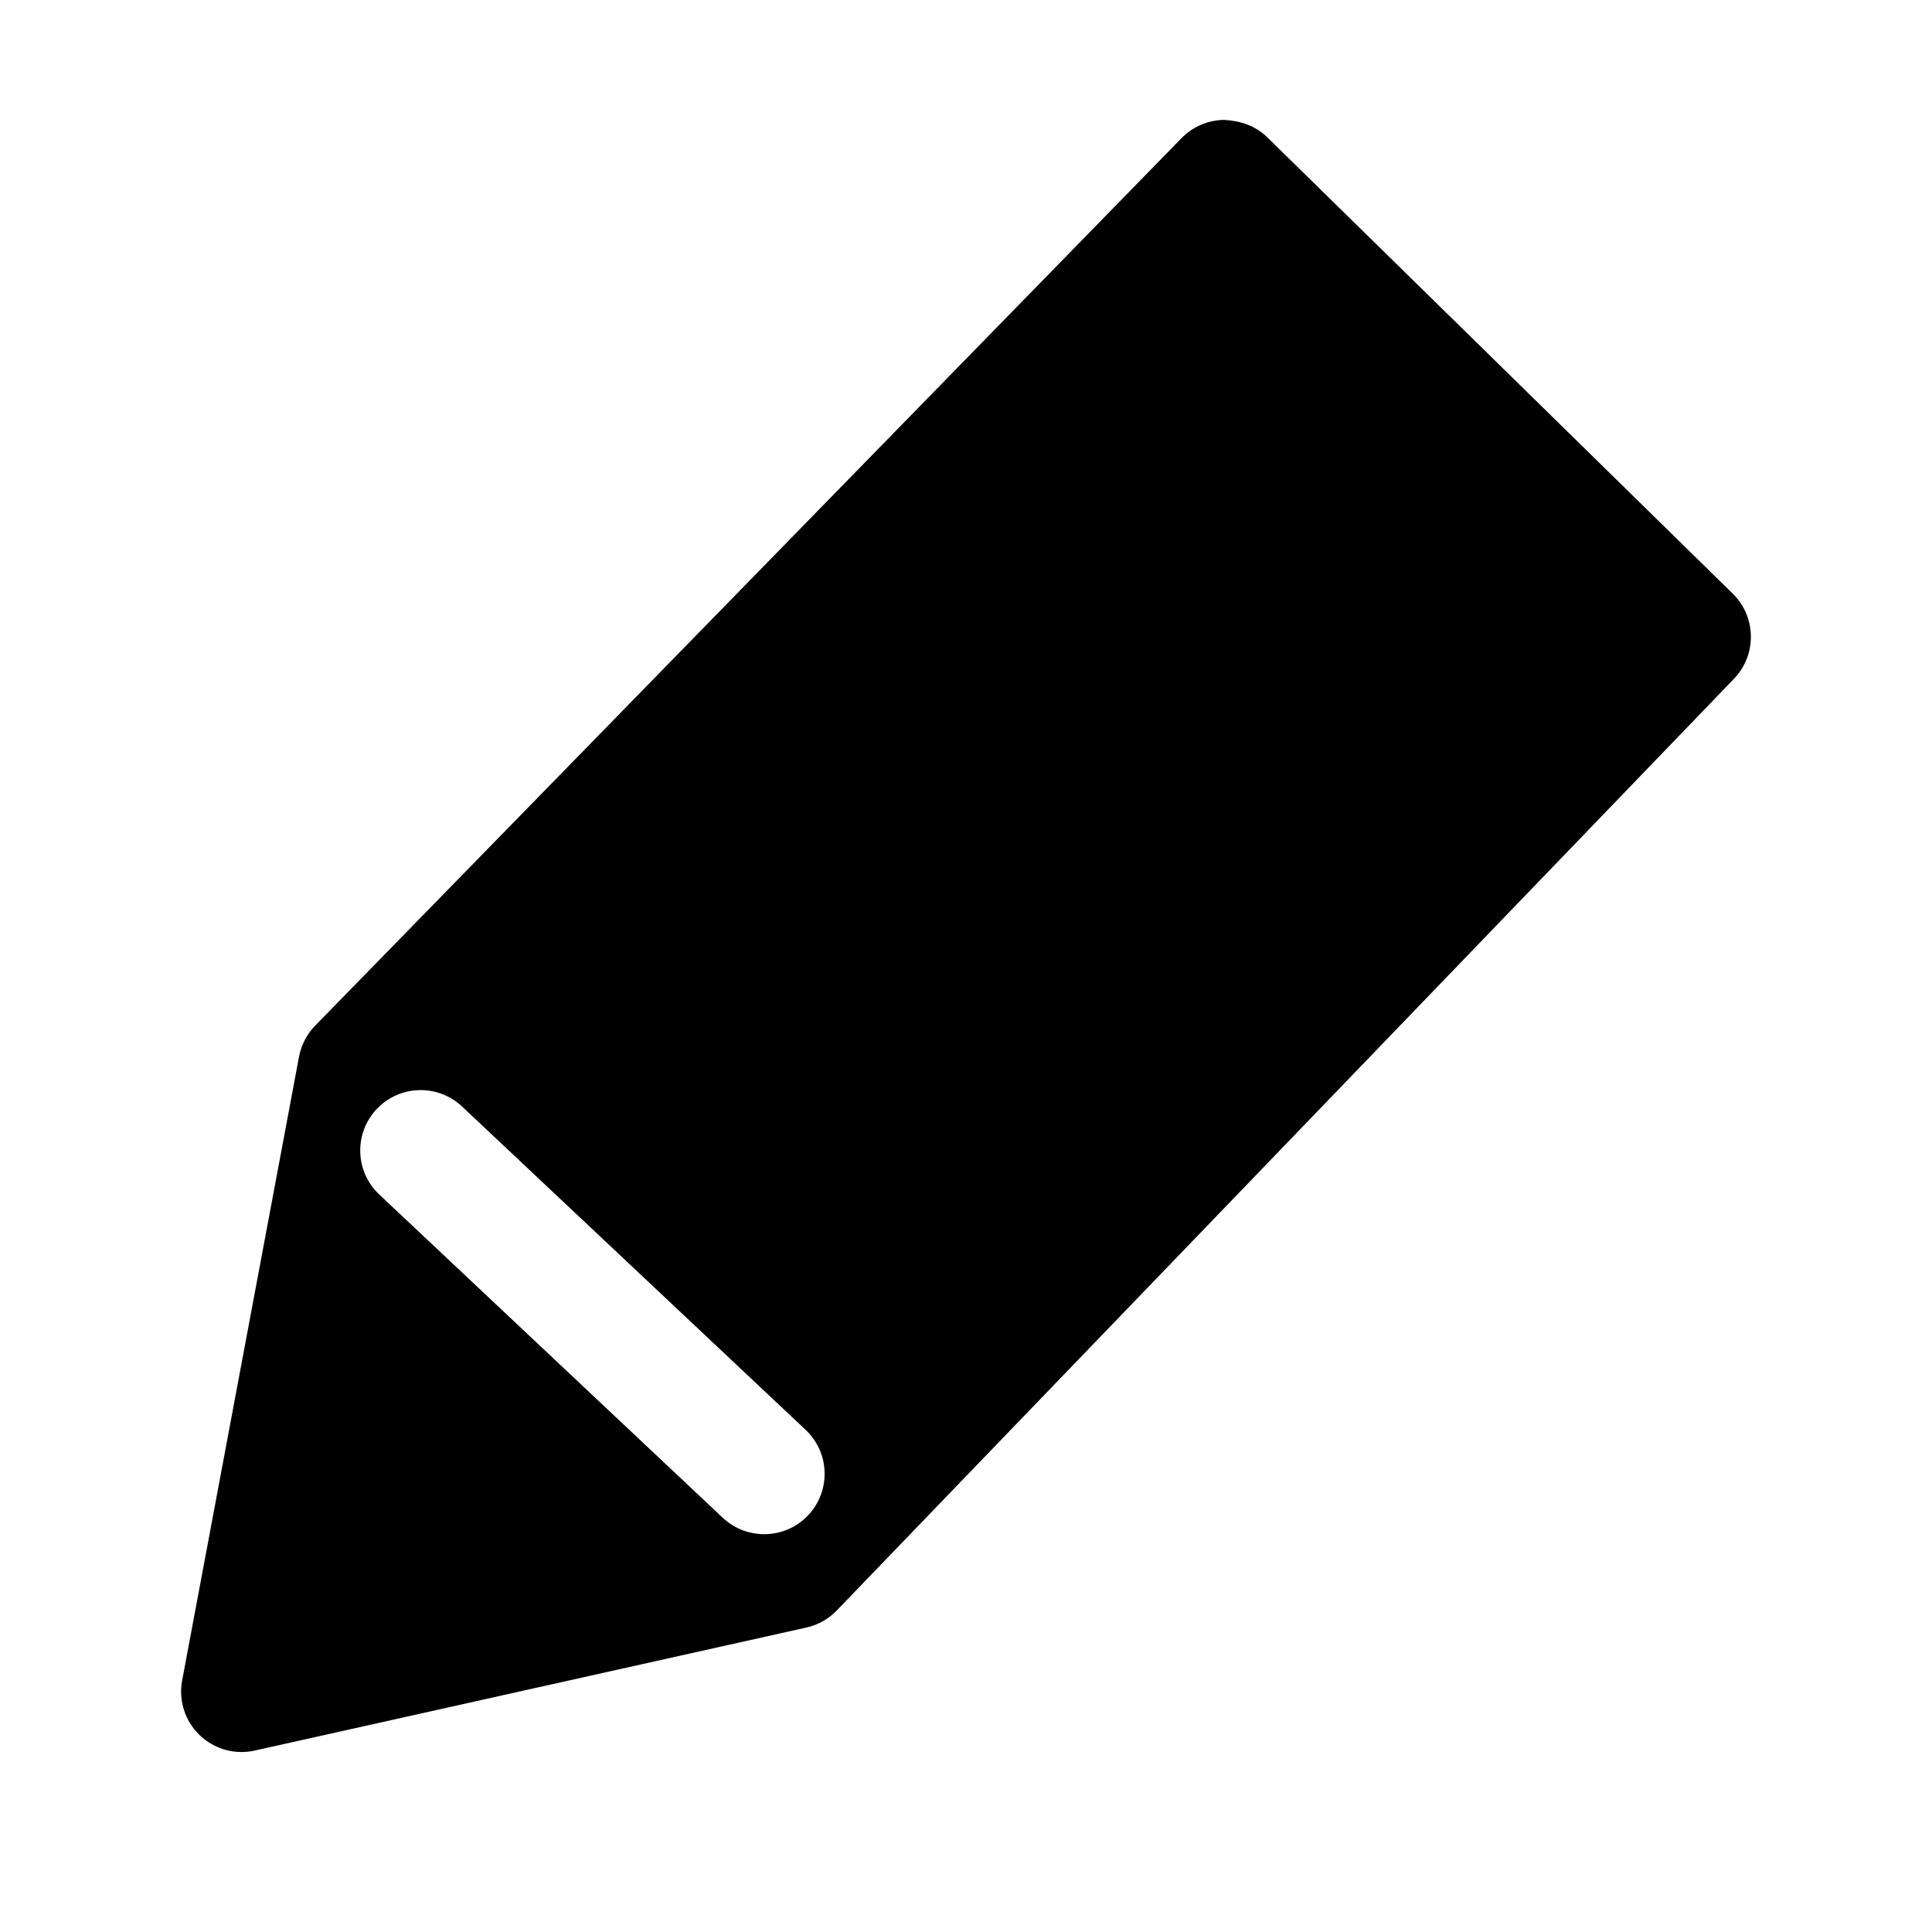
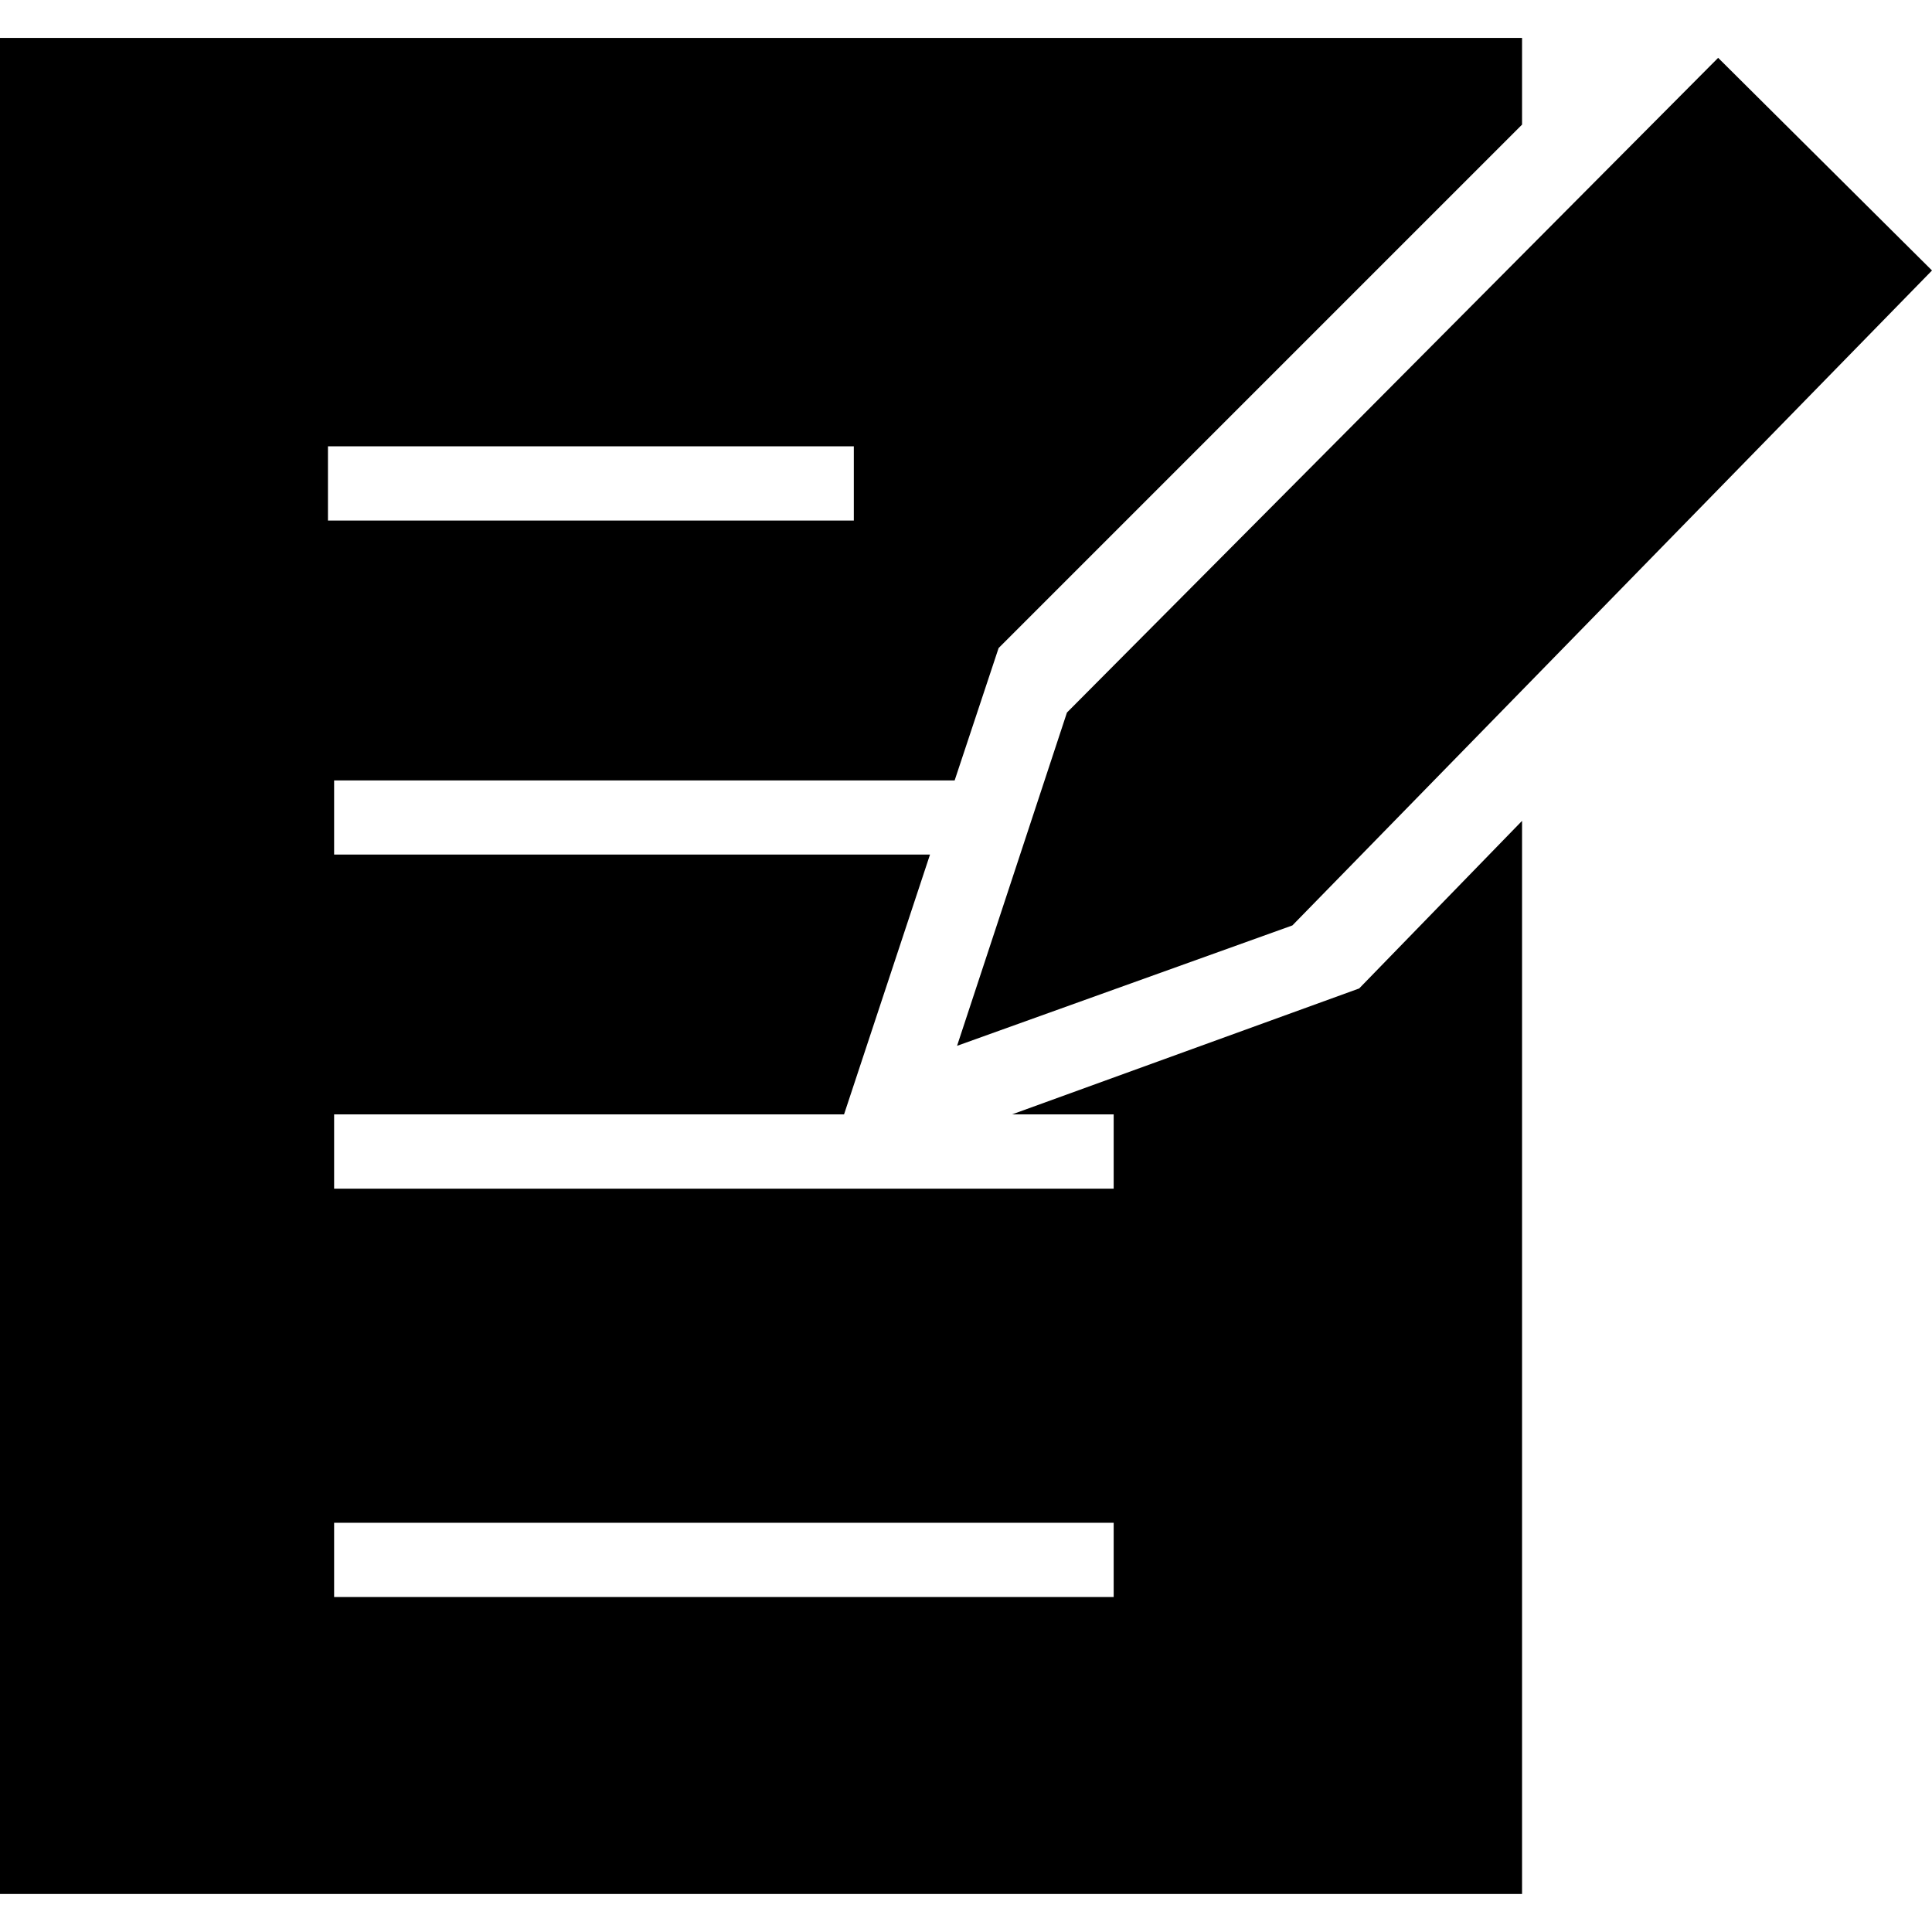
- <svg xmlns="http://www.w3.org/2000/svg" t="1638766624431" class="icon" viewBox="0 0 1024 1024" version="1.1" p-id="3840" width="200" height="200">
+ <svg xmlns="http://www.w3.org/2000/svg" t="1638944601718" class="icon" viewBox="0 0 1024 1024" version="1.1" p-id="29440" width="200" height="200">
  <defs>
    <style type="text/css" />
  </defs>
-   <path d="M918.4 314.656l-246.816-241.984C665.504 66.752 657.568 64 648.832 63.552c-8.512 0.096-16.64 3.552-22.56 9.632l-459.2 470.4c-4.416 4.512-7.392 10.272-8.576 16.448L96.544 890.688c-1.984 10.592 1.472 21.44 9.216 28.896C111.808 925.44 119.808 928.608 128 928.608c2.304 0 4.672-0.256 6.976-0.768l292.448-65.216c6.112-1.344 11.712-4.512 16.064-9.024l475.584-493.856C931.232 347.072 930.944 326.944 918.4 314.656zM428.352 803.104c-6.304 6.688-14.784 10.048-23.296 10.048-7.872 0-15.744-2.88-21.952-8.672l-182.112-171.392c-12.864-12.128-13.472-32.384-1.344-45.248s32.352-13.472 45.248-1.376l182.112 171.392C439.872 769.984 440.48 790.208 428.352 803.104z" p-id="3841" />
+   <path d="M684.992 490.496 1024 143.36l-113.344-112.704L565.504 377.664l-58.24 176.64L684.992 490.496zM173.824 236.544l278.72 0 0 39.36L173.824 275.904 173.824 236.544zM177.088 807.104l413.184 0 0 39.36L177.088 846.464 177.088 807.104zM0 20.096l0 983.744 806.72 0L806.72 435.072l-86.336 88.832L536.384 590.656l53.888 0 0 39.36L177.088 630.016 177.088 590.656 447.36 590.656l45.568-137.728L177.088 452.928 177.088 413.632l328.896 0L529.28 343.488l277.44-277.44L806.72 20.096 0 20.096z" p-id="29441" />
</svg>
